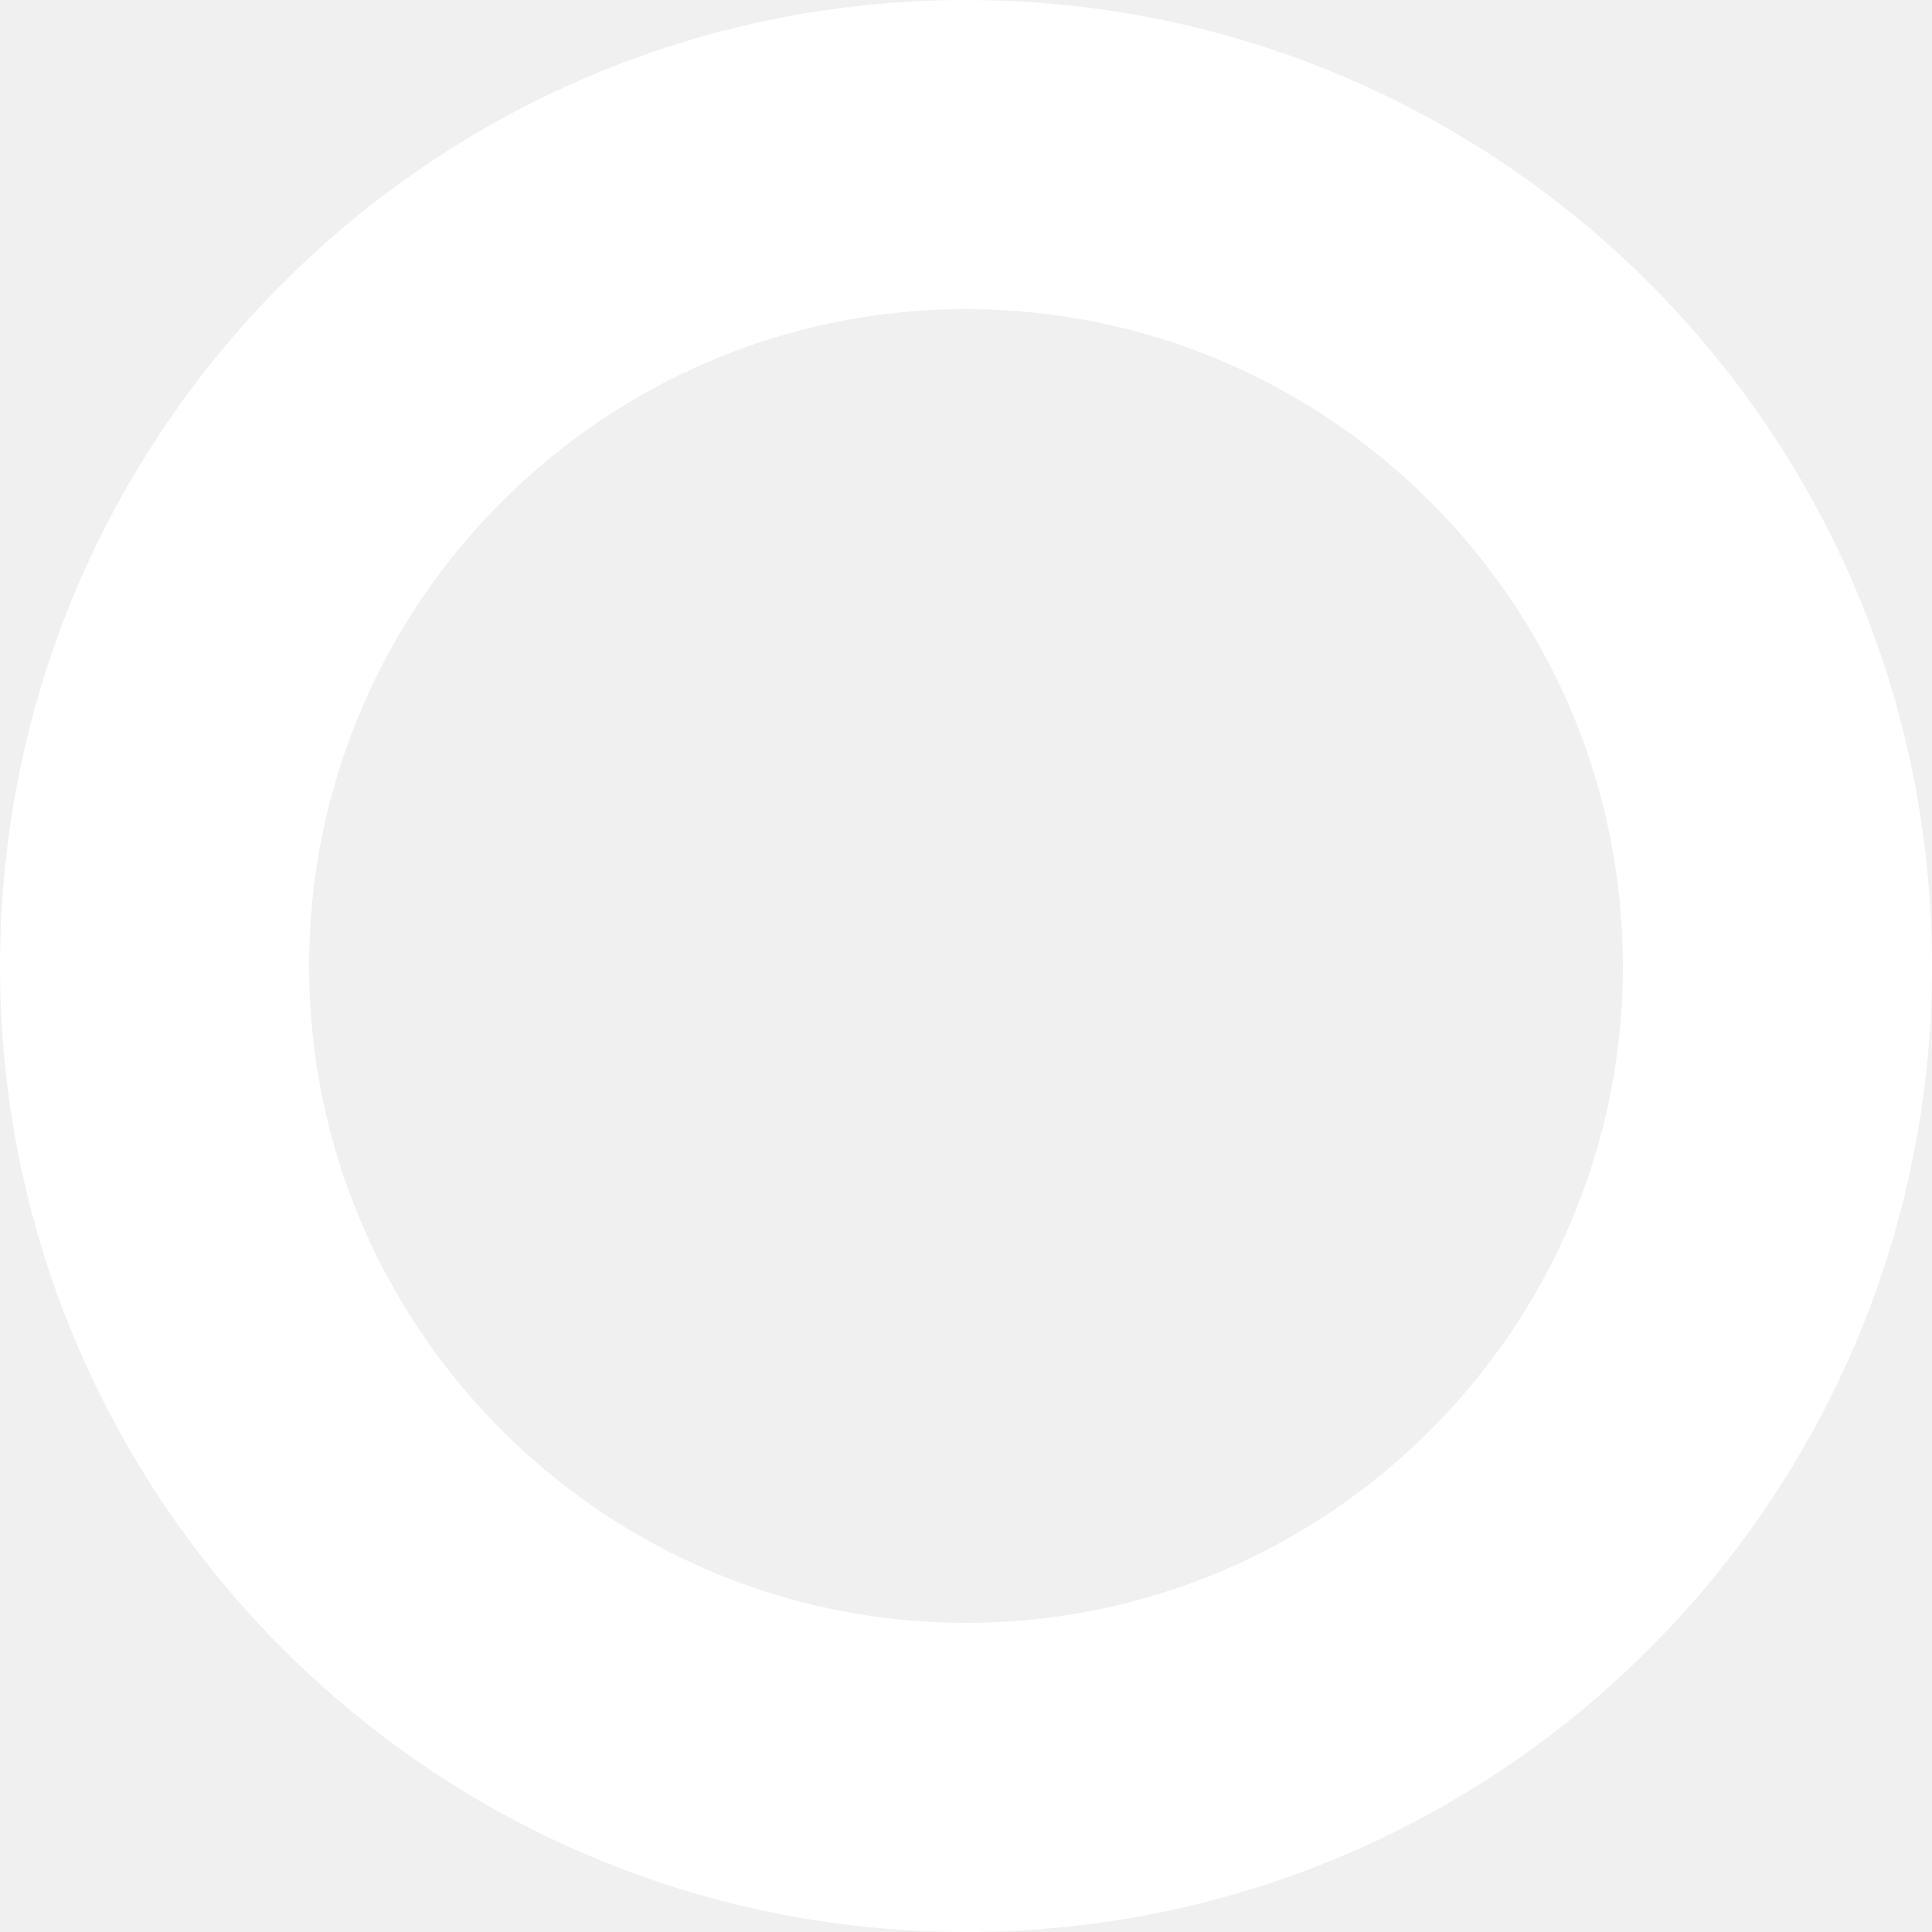
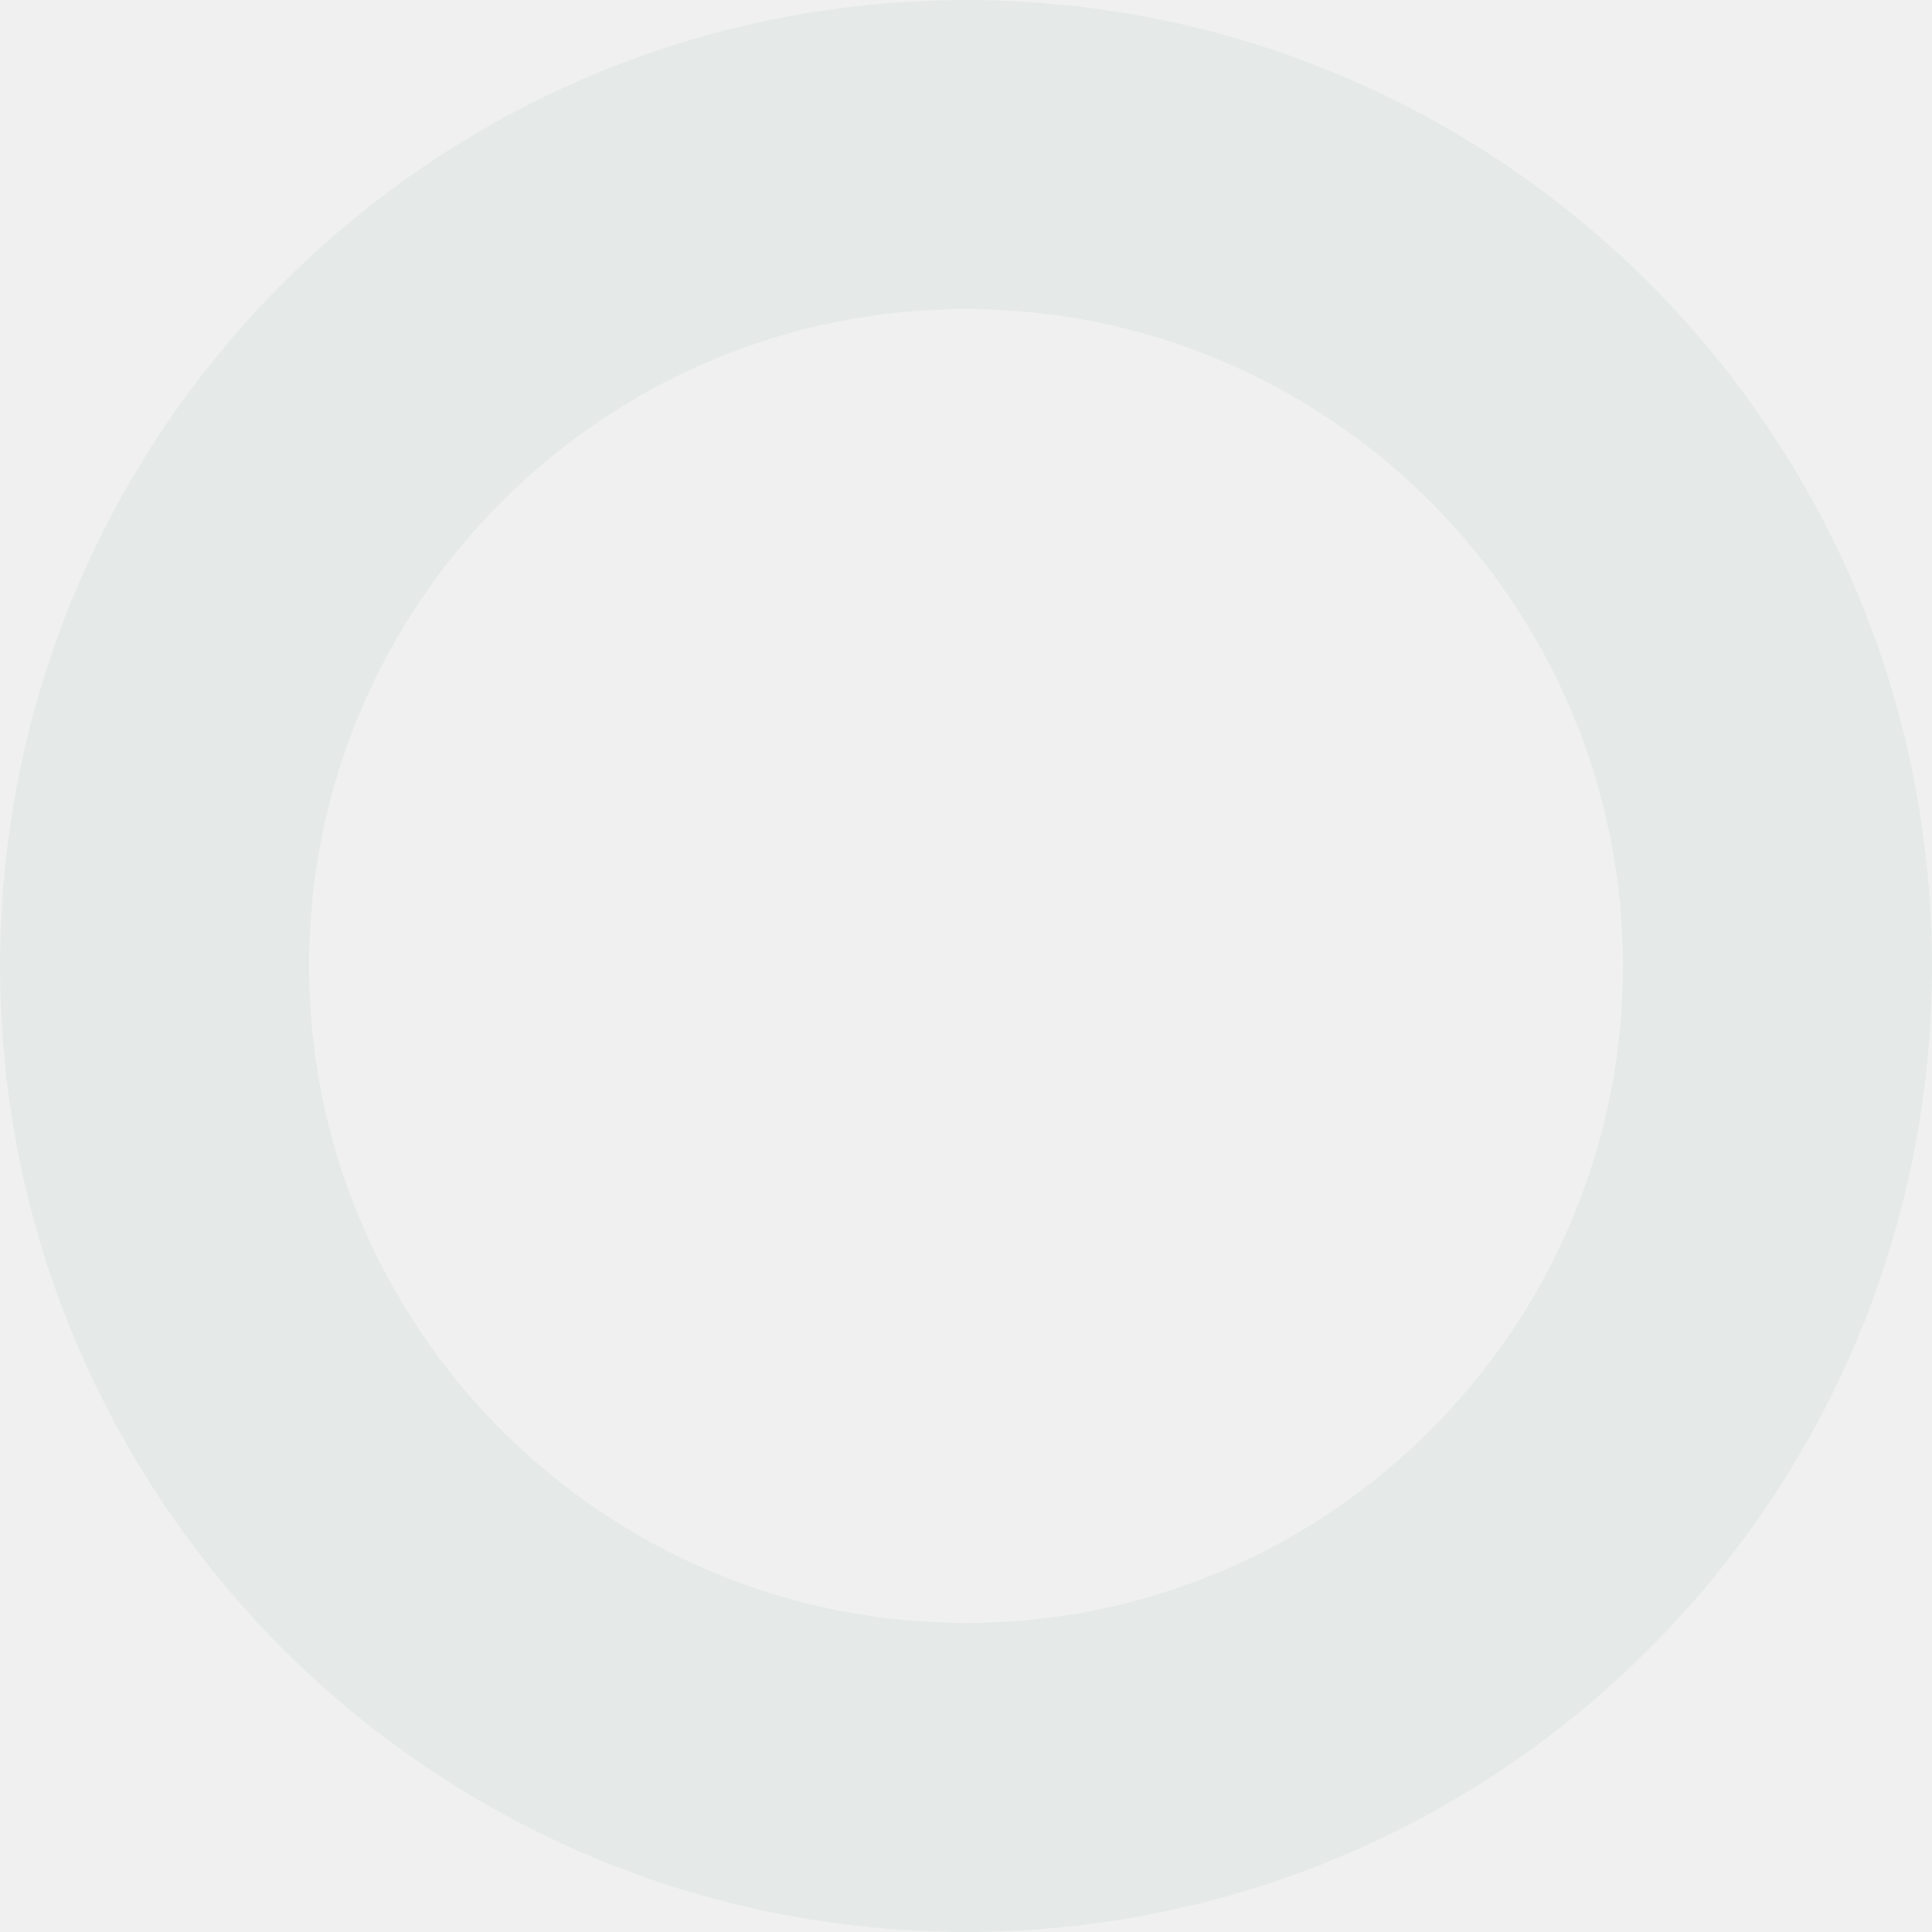
<svg xmlns="http://www.w3.org/2000/svg" width="25" height="25" viewBox="0 0 25 25">
-   <path fill="#FFFFFF" d="M12.5 4c4.687 0 8.5 3.813 8.5 8.5 0 4.687-3.813 8.5-8.5 8.5C7.813 21 4 17.187 4 12.5 4 7.813 7.813 4 12.5 4m0-4C5.597 0 0 5.597 0 12.5S5.597 25 12.5 25 25 19.403 25 12.5 19.403 0 12.5 0z" />
+   <path fill="#e5eae8" d="M12.5 4c4.687 0 8.5 3.813 8.5 8.5 0 4.687-3.813 8.5-8.5 8.5C7.813 21 4 17.187 4 12.5 4 7.813 7.813 4 12.5 4m0-4C5.597 0 0 5.597 0 12.5S5.597 25 12.5 25 25 19.403 25 12.5 19.403 0 12.5 0z" />
</svg>
